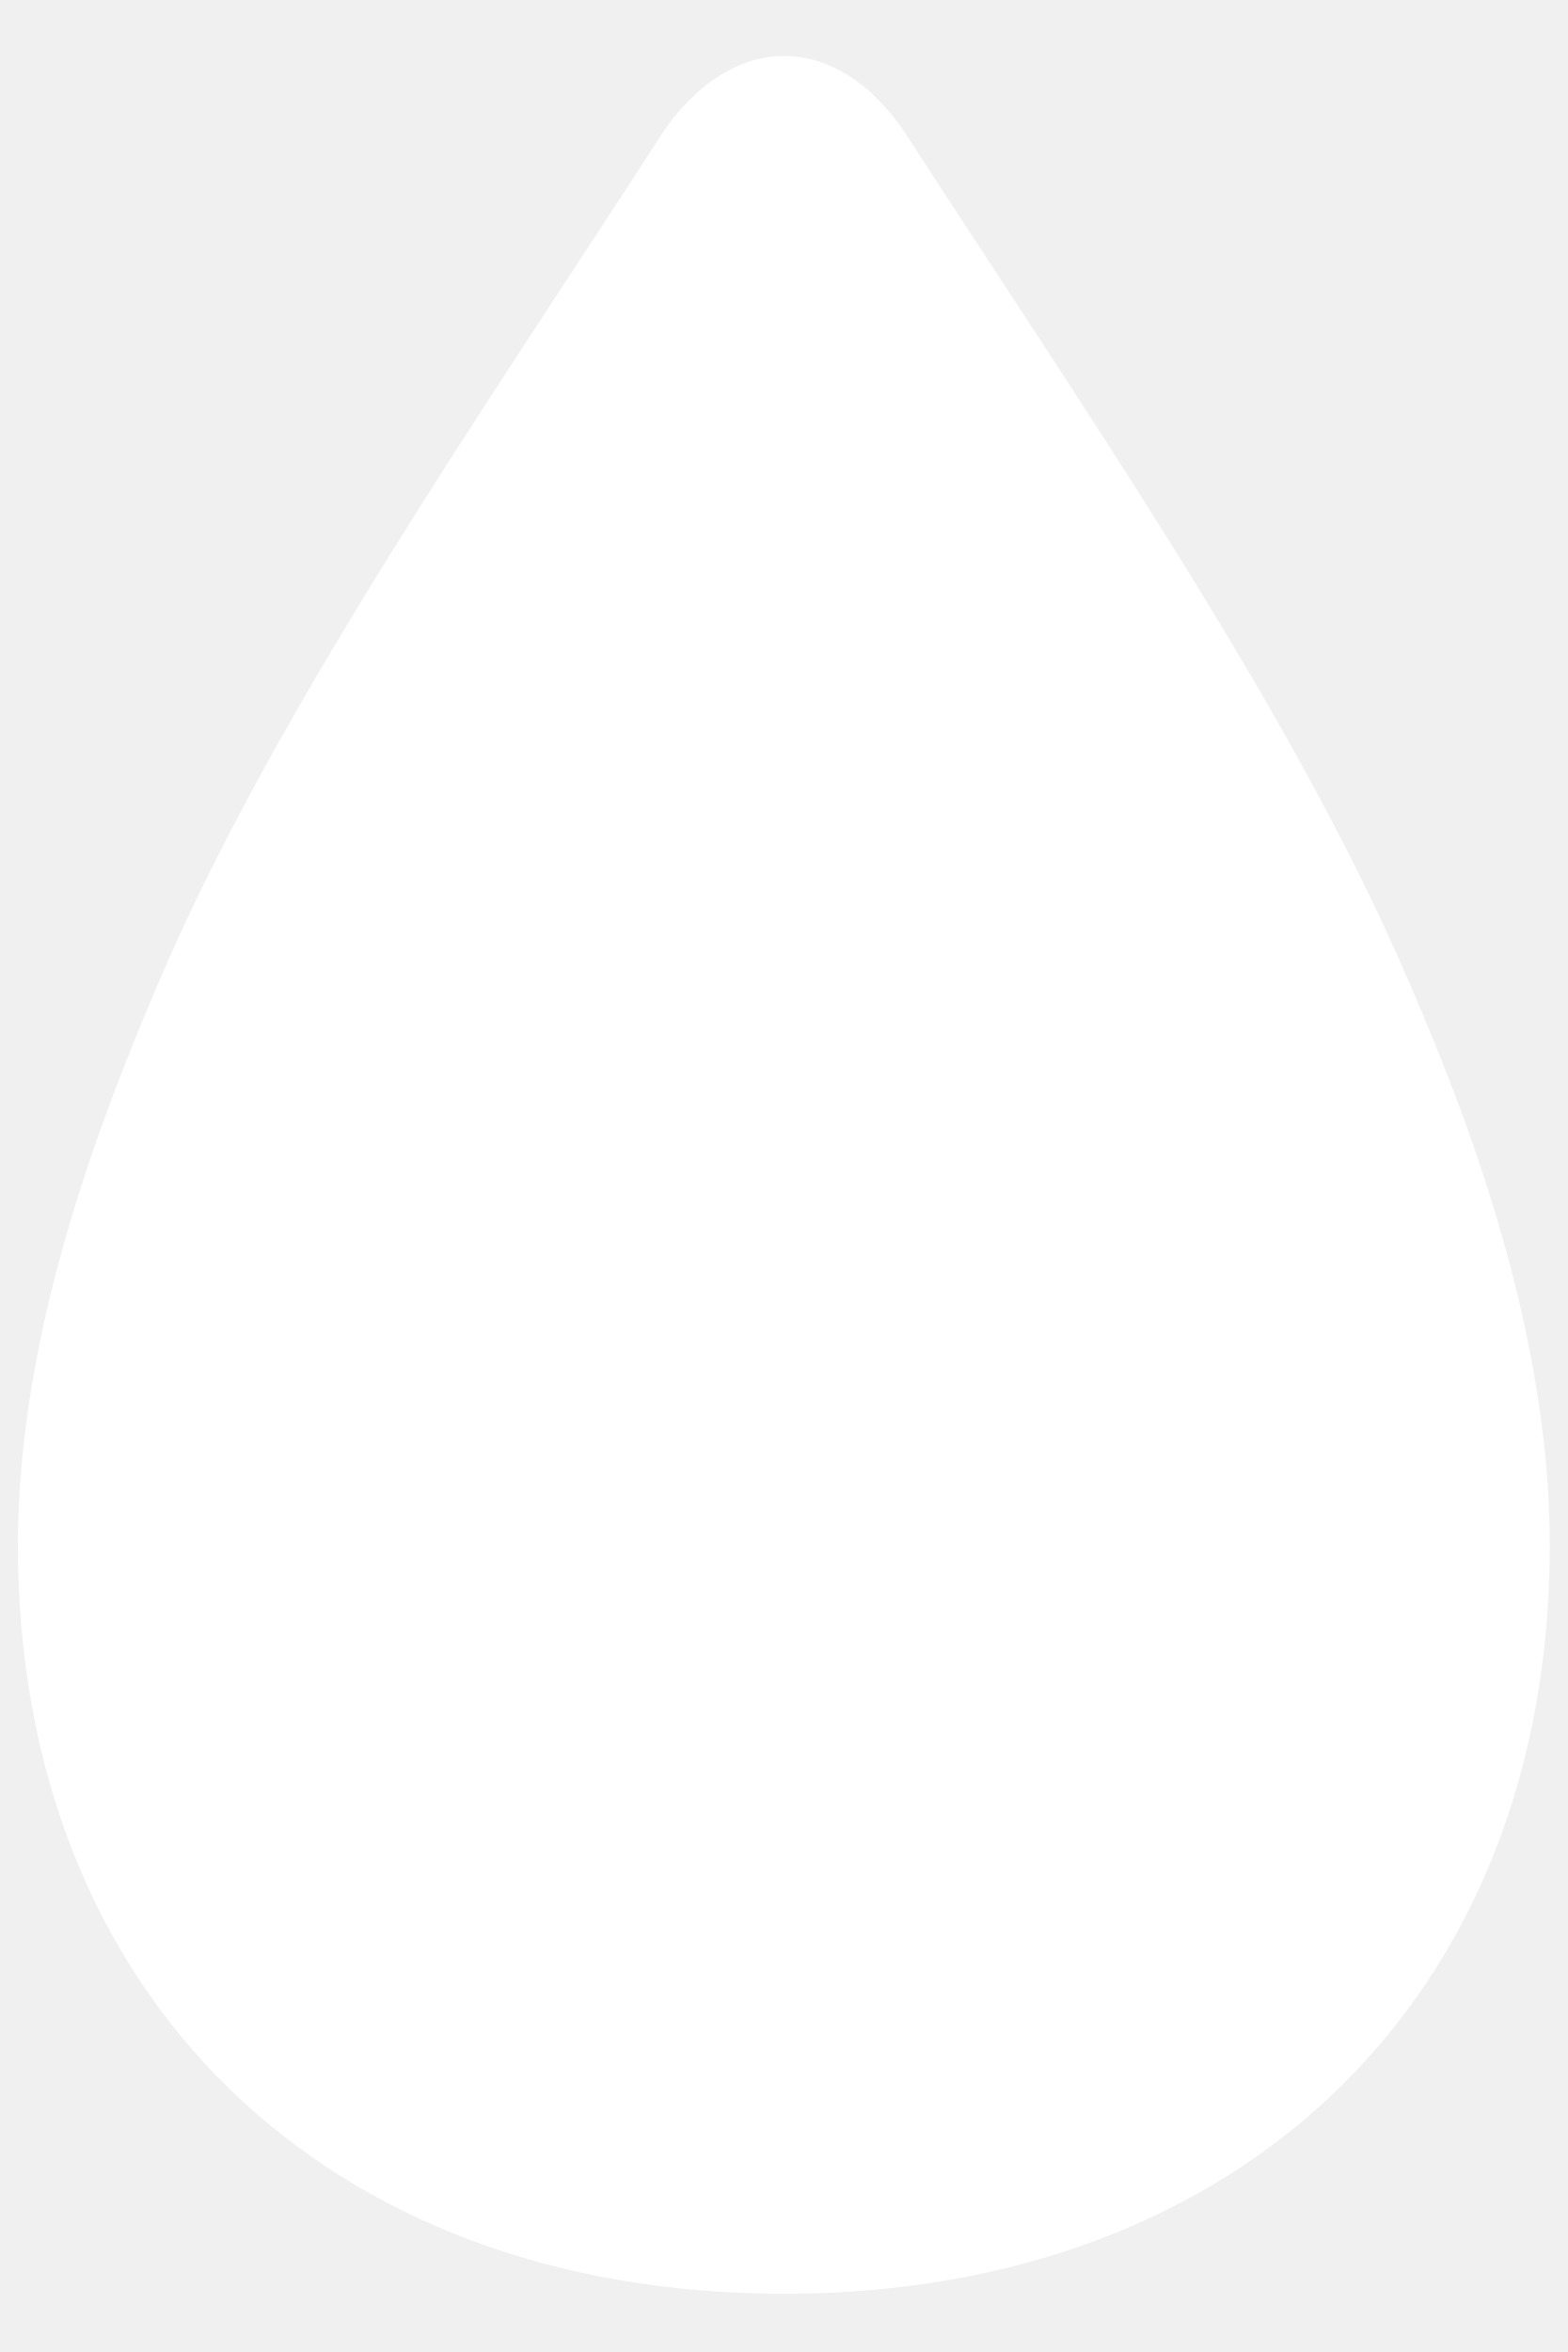
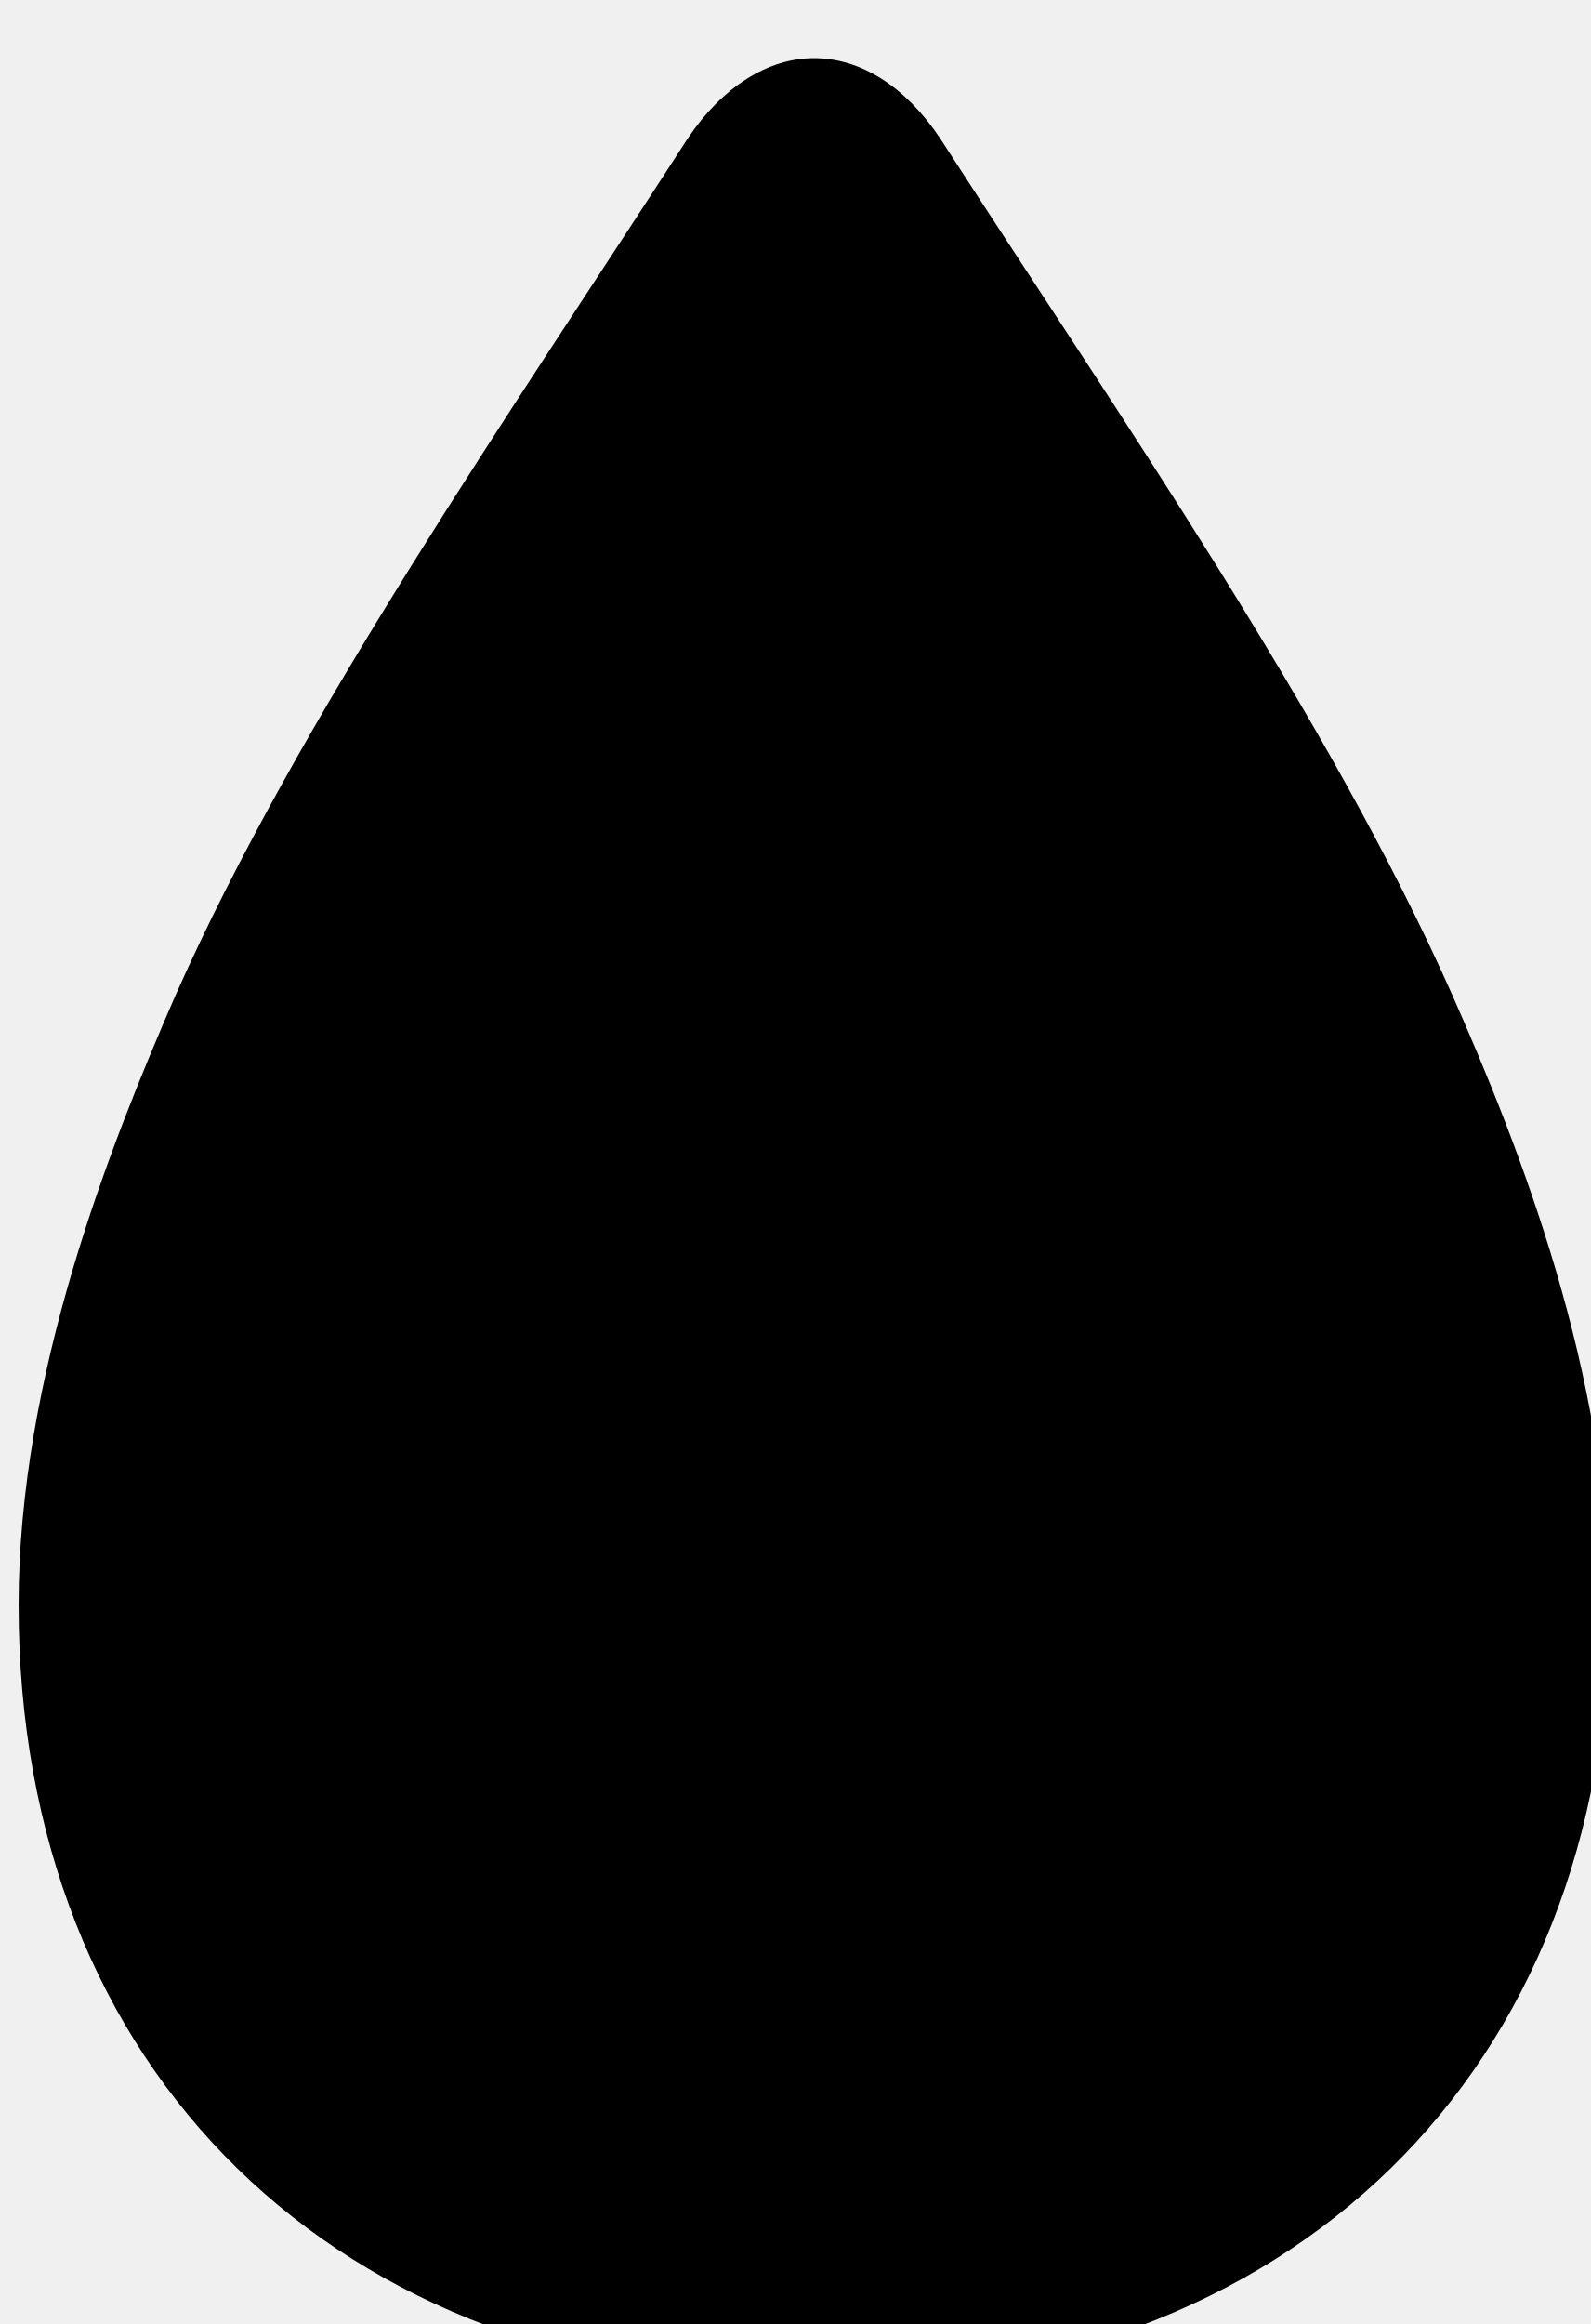
- <svg xmlns="http://www.w3.org/2000/svg" width="14" height="21" viewBox="0 0 14 21" fill="none">
-   <path d="M7 20.48C11.106 20.48 13.84 17.806 13.84 13.8C13.84 11.827 13.07 9.864 12.488 8.551C11.432 6.173 9.616 3.559 8.086 1.191C7.79 0.747 7.405 0.5 7 0.5C6.605 0.5 6.211 0.747 5.914 1.191C4.385 3.559 2.568 6.173 1.512 8.551C0.94 9.864 0.16 11.827 0.16 13.8C0.16 17.806 2.894 20.48 7 20.48Z" fill="white" />
+ <svg xmlns="http://www.w3.org/2000/svg">
+   <path d="M7 20.48C11.106 20.48 13.84 17.806 13.84 13.8C13.84 11.827 13.07 9.864 12.488 8.551C11.432 6.173 9.616 3.559 8.086 1.191C7.79 0.747 7.405 0.5 7 0.5C6.605 0.5 6.211 0.747 5.914 1.191C4.385 3.559 2.568 6.173 1.512 8.551C0.94 9.864 0.16 11.827 0.16 13.8C0.16 17.806 2.894 20.48 7 20.48Z" />
</svg>
